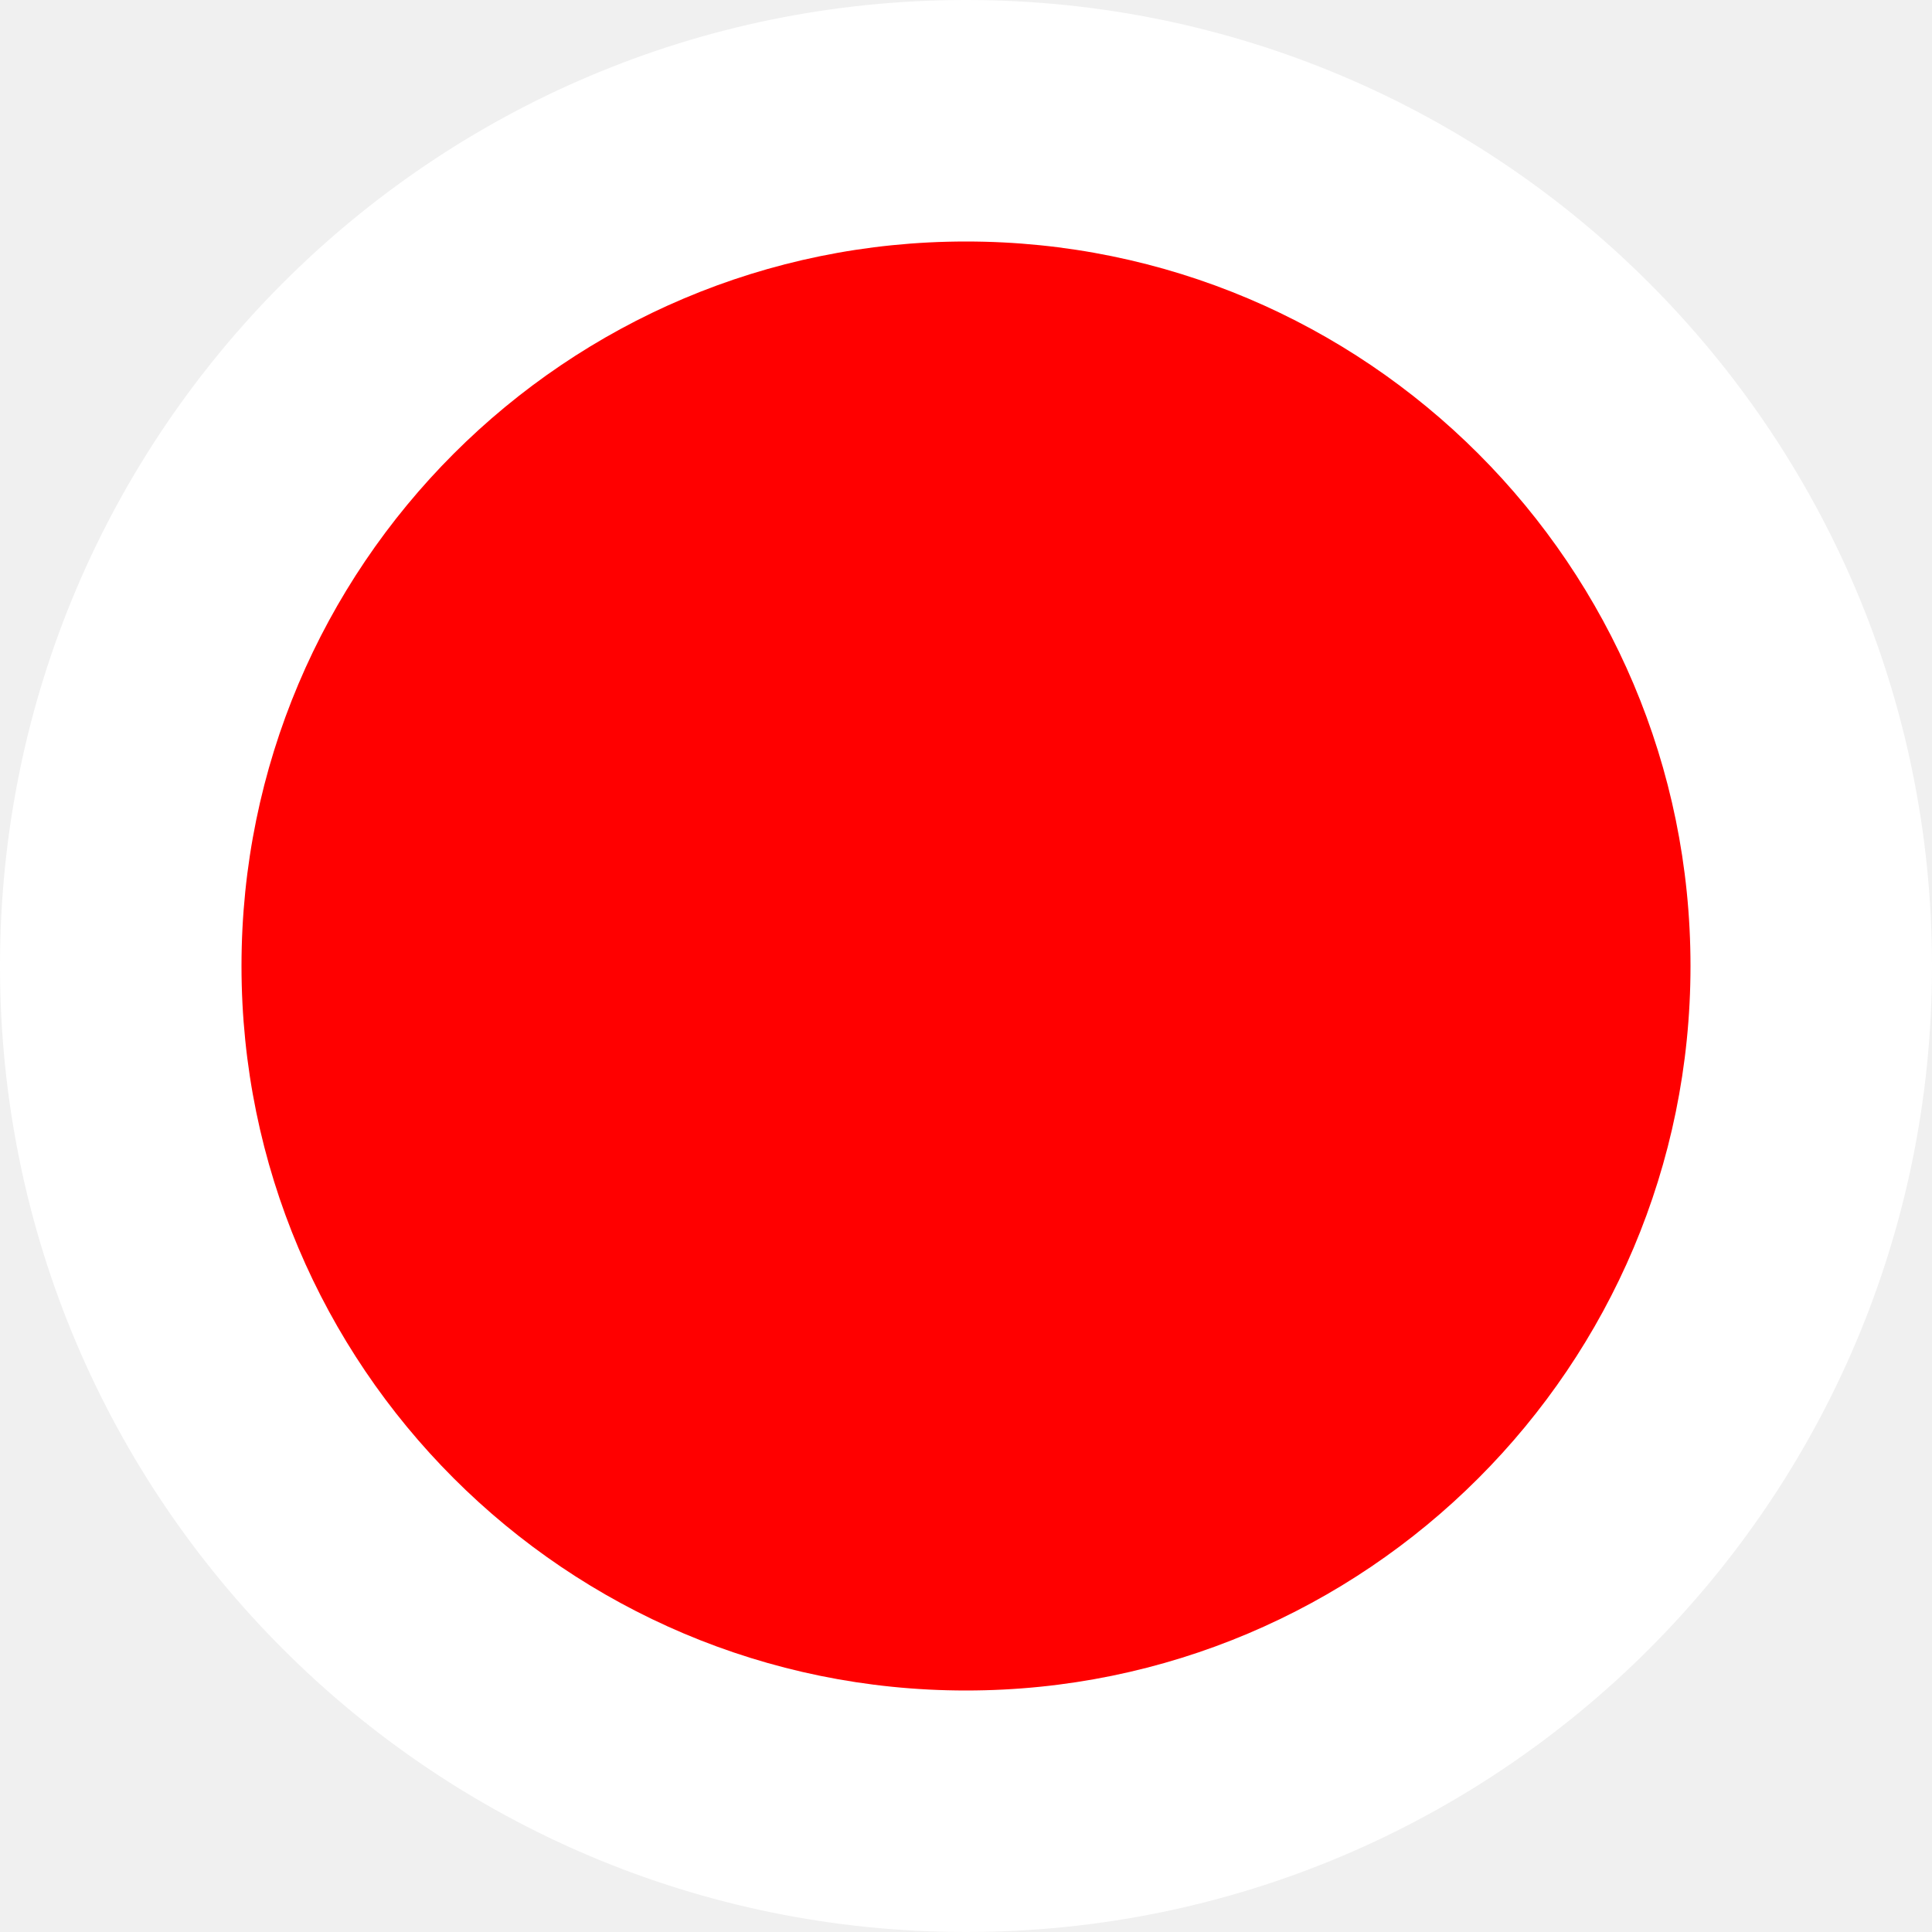
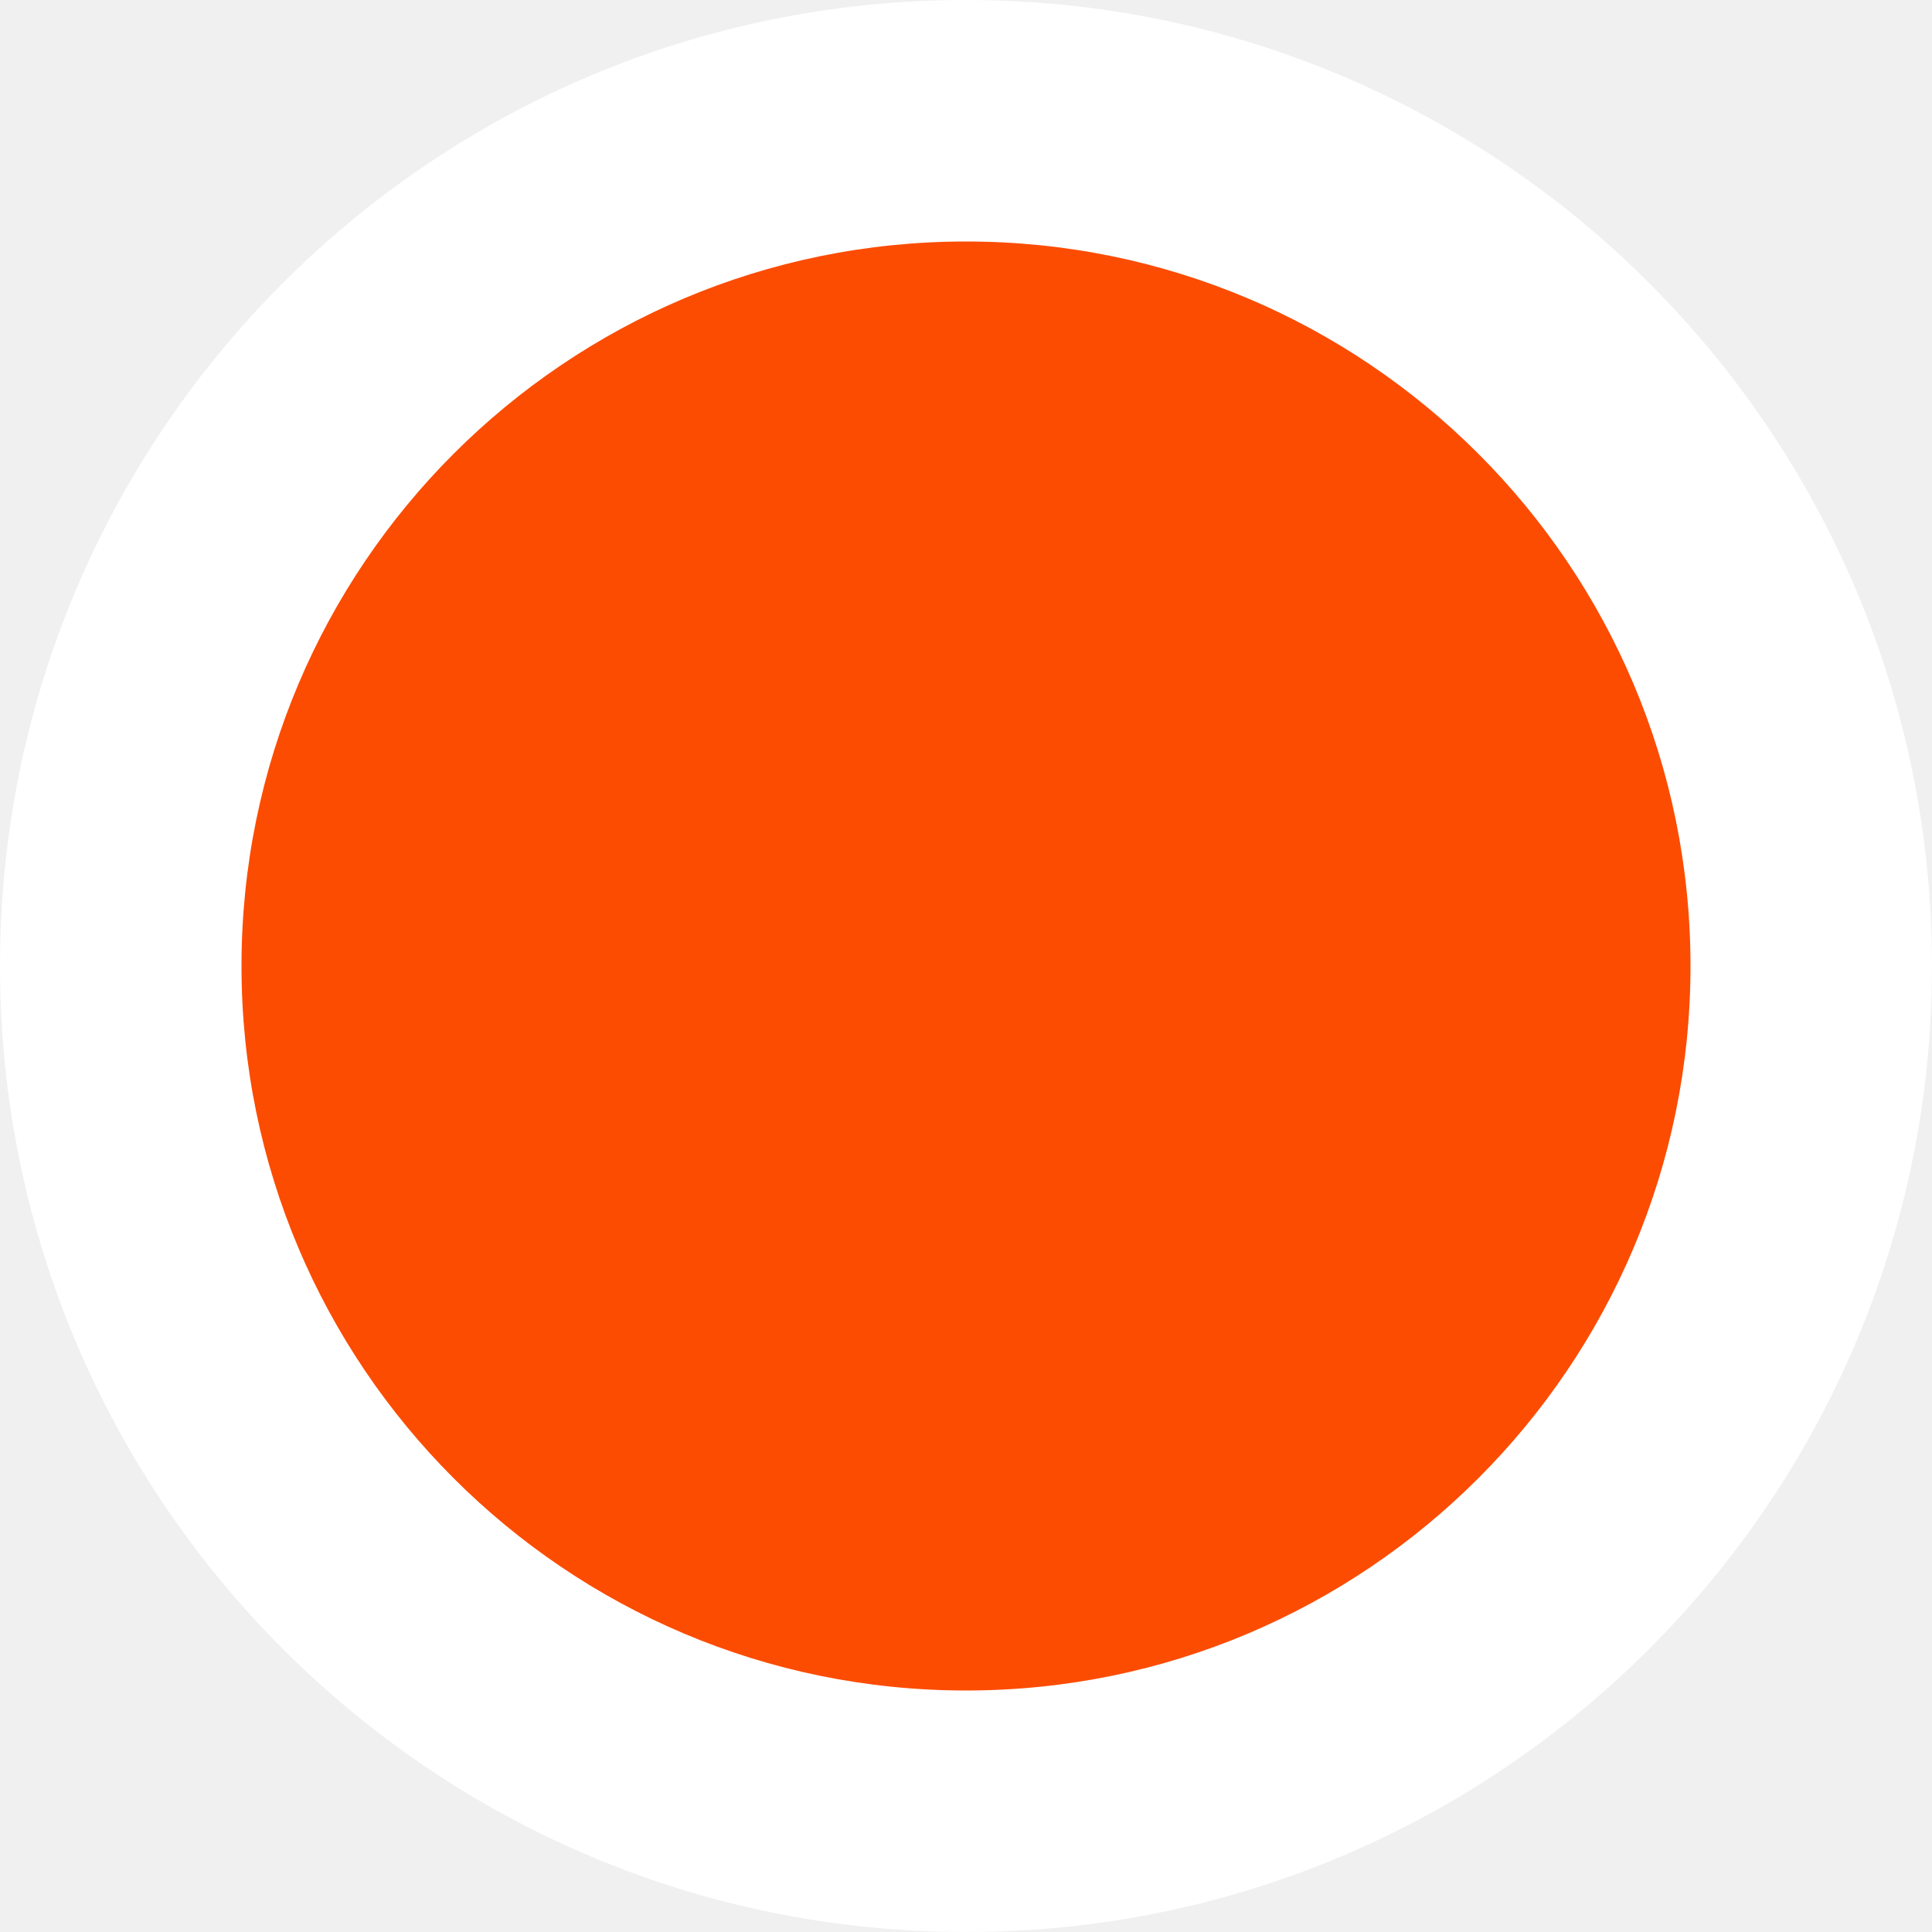
<svg xmlns="http://www.w3.org/2000/svg" version="1.1" x="0px" y="0px" viewBox="0 0 10 10" style="enable-background:new 0 0 10 10;" xml:space="preserve">
  <g>
    <circle style="fill:#FFFFFF;" cx="5" cy="5" r="5" />
  </g>
  <g>
-     <circle style="fill:#FF0000;" cx="5" cy="5" r="3.75" />
+     <circle style="fill:#FC4C02;" cx="5" cy="5" r="3.75" />
  </g>
</svg>
